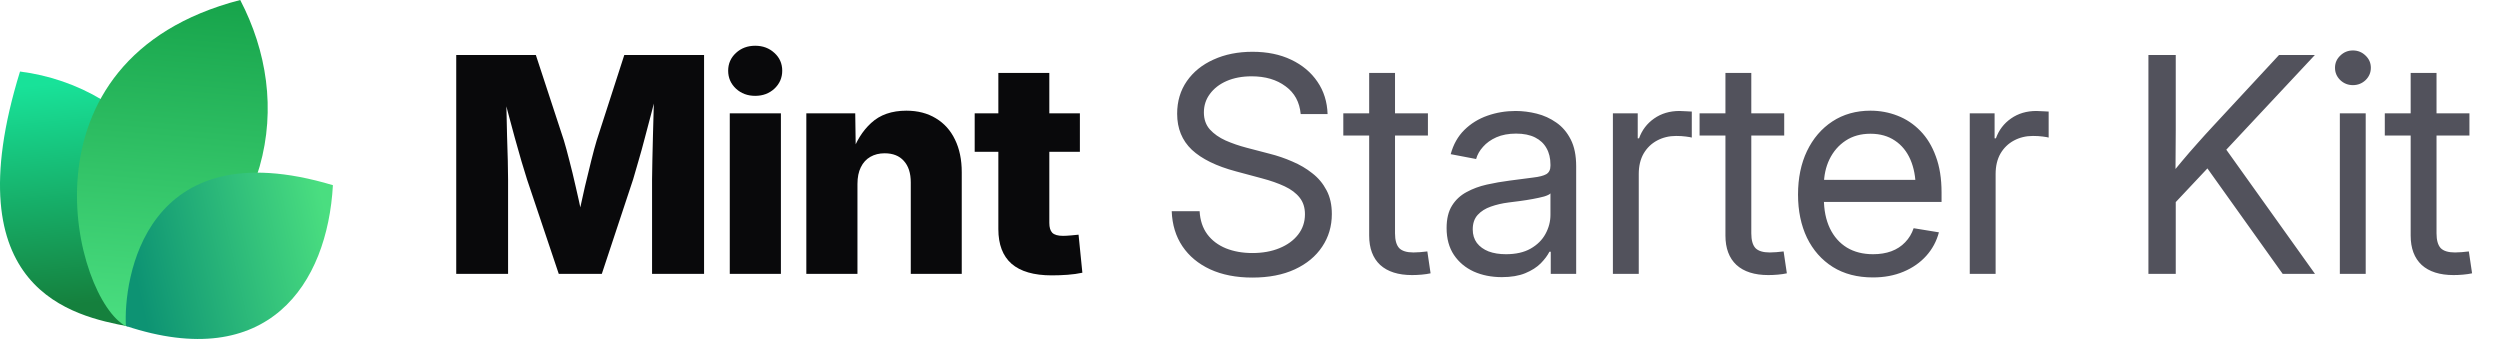
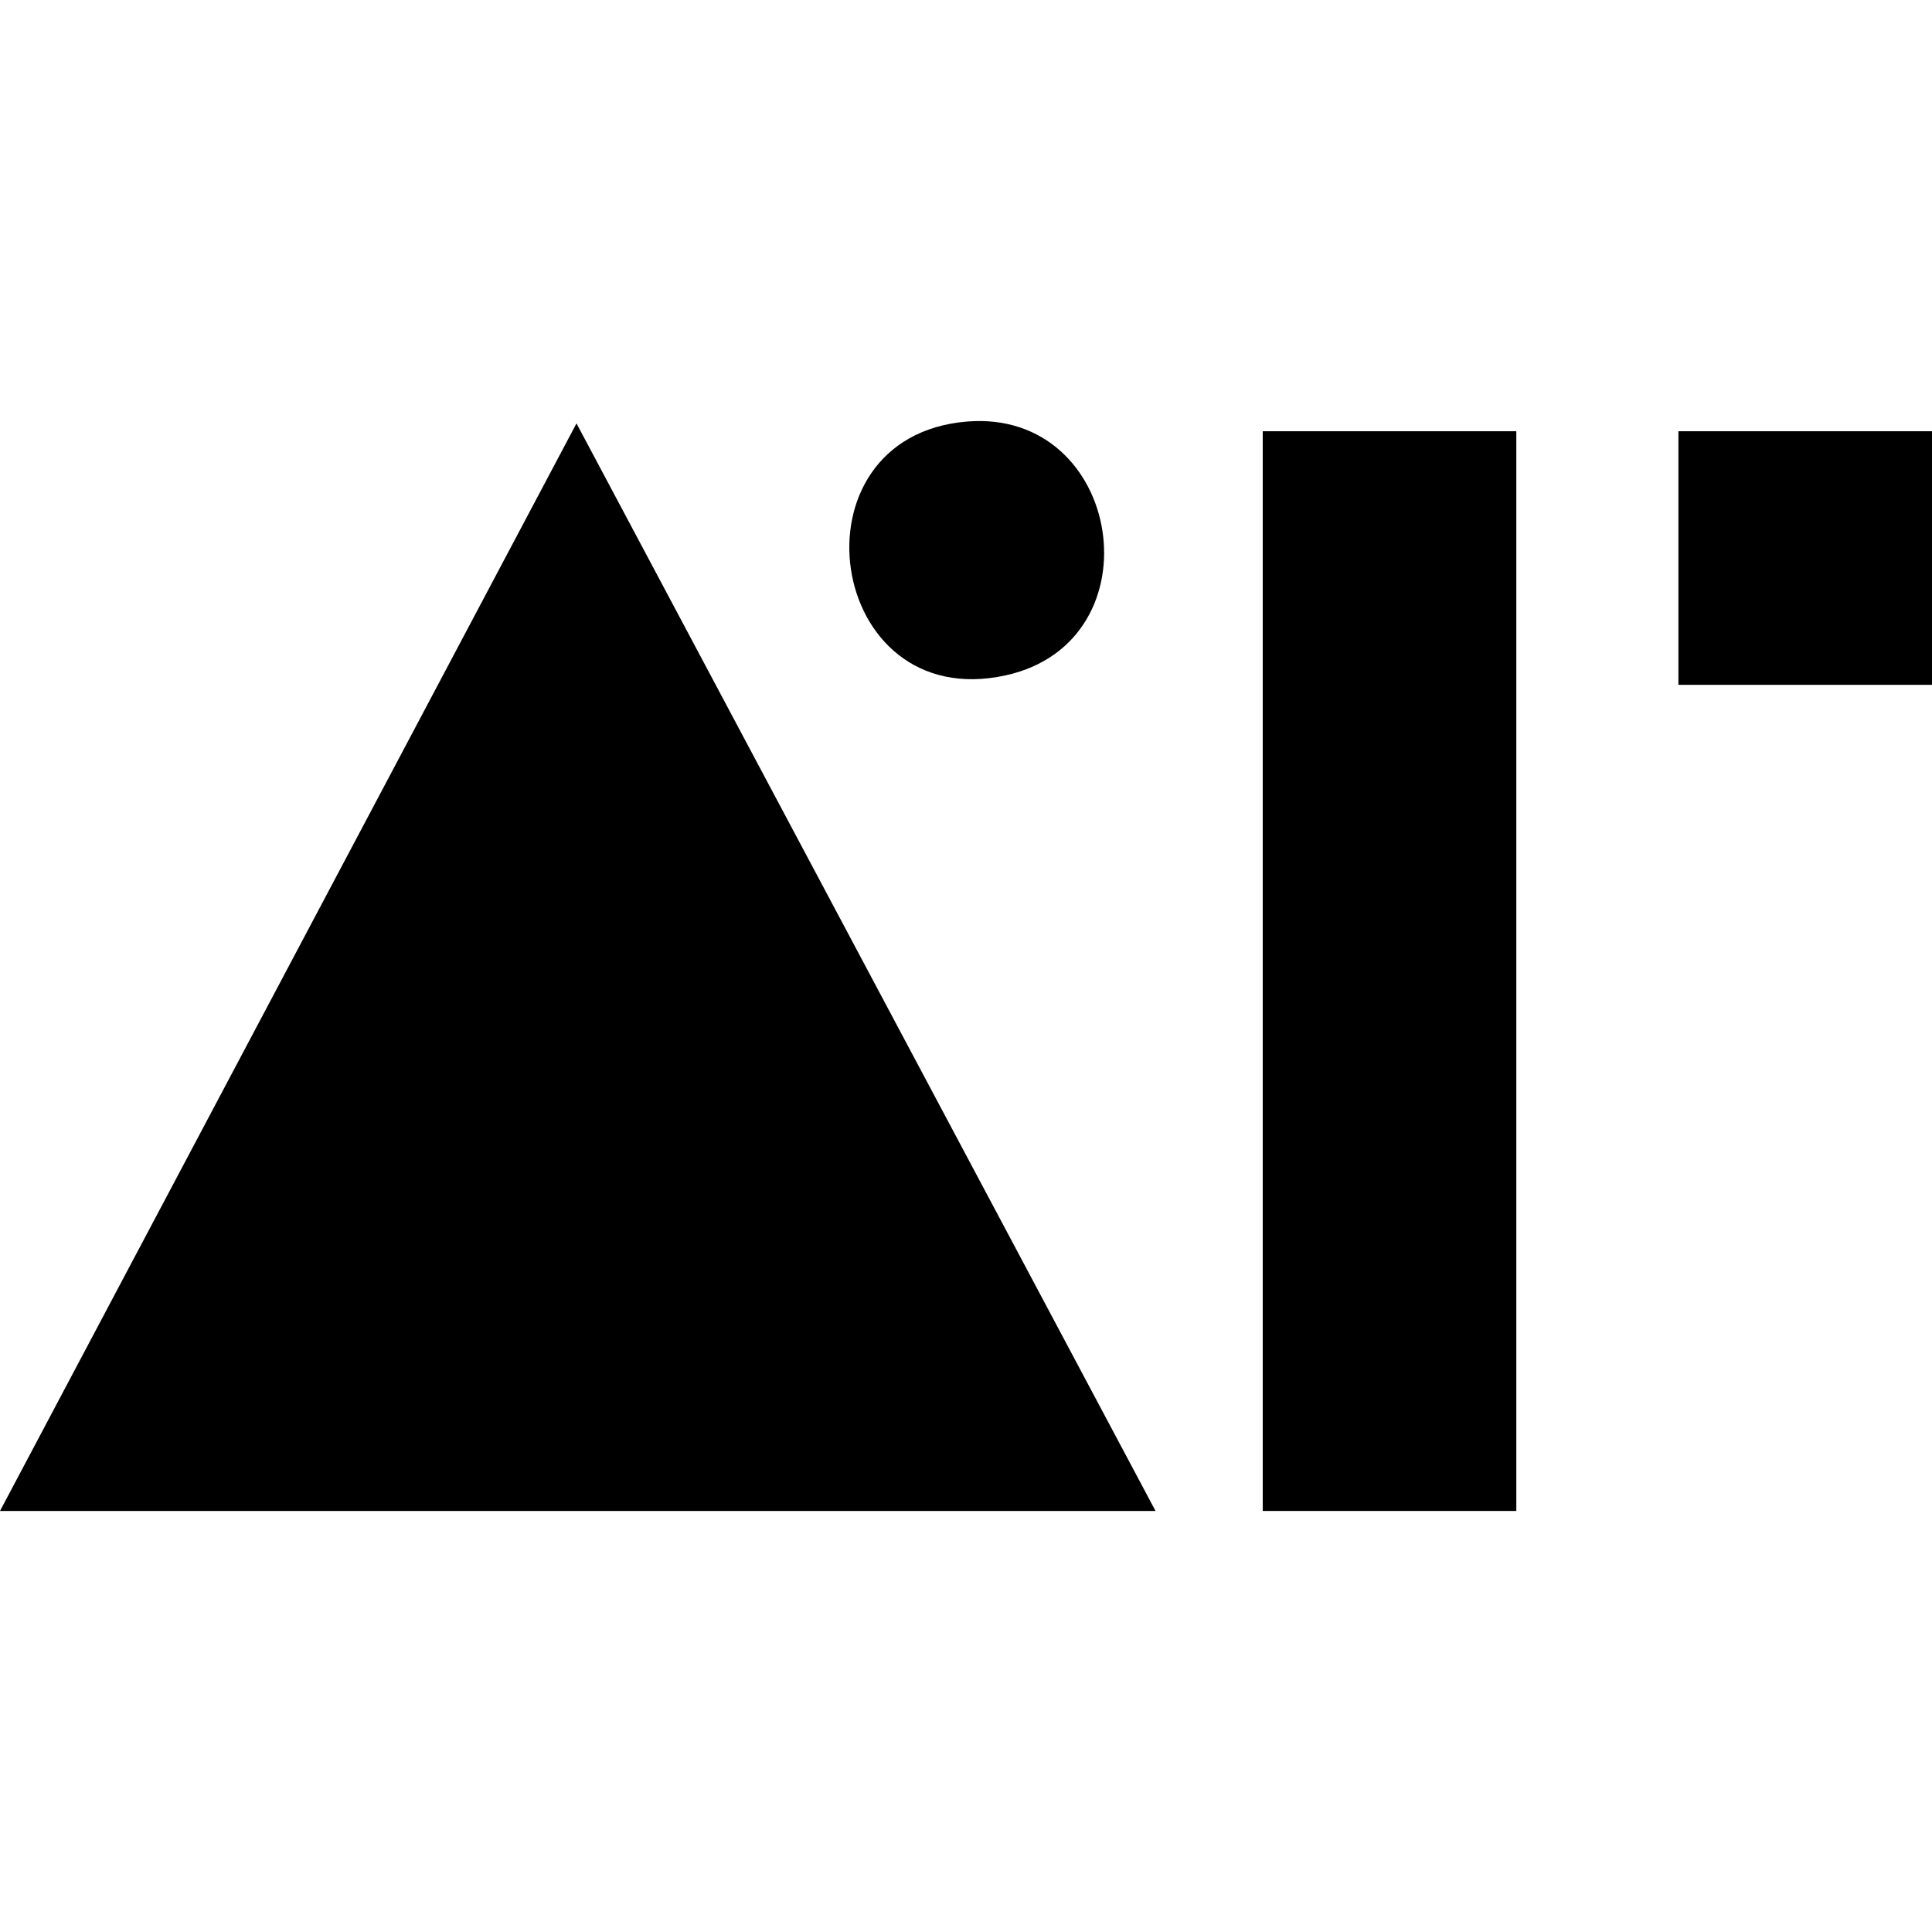
- <svg xmlns="http://www.w3.org/2000/svg" width="177" height="24" viewBox="0 0 177 24" fill="none">
-   <path d="M9.061 23.108C5.268 22.377 -3.391 20.627 1.417 5.064C9.634 6.099 16.973 14.064 9.061 23.108Z" fill="url(#paint0_linear_17557_2020)" />
-   <path d="M8.919 23.094C5.276 21.222 0.784 4.209 17.007 0C20.757 7.193 19.621 16.545 8.919 23.094Z" fill="url(#paint1_linear_17557_2020)" />
-   <path d="M8.914 23.079C8.735 19.882 10.159 9.085 23.57 13.111C23.181 20.123 18.984 26.418 8.914 23.079Z" fill="url(#paint2_linear_17557_2020)" />
-   <path d="M32.301 19.392V3.894H37.938L39.925 9.948C40.036 10.315 40.164 10.787 40.31 11.362C40.462 11.938 40.611 12.552 40.757 13.204C40.91 13.855 41.048 14.483 41.173 15.086C41.305 15.682 41.412 16.192 41.495 16.615H40.695C40.771 16.192 40.871 15.682 40.996 15.086C41.128 14.49 41.267 13.866 41.412 13.214C41.565 12.562 41.714 11.948 41.86 11.373C42.005 10.79 42.133 10.315 42.244 9.948L44.2 3.894H49.848V19.392H46.166V12.704C46.166 12.357 46.173 11.917 46.187 11.383C46.2 10.849 46.214 10.27 46.228 9.646C46.249 9.022 46.266 8.391 46.28 7.753C46.301 7.115 46.311 6.519 46.311 5.964H46.623C46.485 6.561 46.332 7.181 46.166 7.826C45.999 8.471 45.833 9.102 45.666 9.719C45.507 10.336 45.351 10.901 45.198 11.414C45.053 11.928 44.928 12.357 44.824 12.704L42.608 19.392H39.561L37.314 12.704C37.203 12.357 37.072 11.928 36.919 11.414C36.773 10.901 36.614 10.34 36.441 9.729C36.274 9.112 36.104 8.481 35.931 7.836C35.764 7.192 35.608 6.567 35.463 5.964H35.827C35.834 6.512 35.844 7.105 35.858 7.743C35.872 8.374 35.886 9.005 35.9 9.636C35.92 10.26 35.938 10.839 35.952 11.373C35.965 11.907 35.972 12.351 35.972 12.704V19.392H32.301ZM51.668 19.392V8.024H55.288V19.392H51.668ZM53.468 6.786C52.927 6.786 52.473 6.616 52.105 6.276C51.738 5.93 51.554 5.507 51.554 5.007C51.554 4.508 51.738 4.088 52.105 3.749C52.473 3.409 52.927 3.239 53.468 3.239C54.009 3.239 54.463 3.409 54.83 3.749C55.198 4.082 55.382 4.501 55.382 5.007C55.382 5.507 55.198 5.93 54.83 6.276C54.463 6.616 54.009 6.786 53.468 6.786ZM60.708 13.027V19.392H57.088V8.024H60.551L60.593 10.967H60.281C60.593 10.024 61.061 9.268 61.685 8.7C62.309 8.124 63.138 7.836 64.171 7.836C64.975 7.836 65.672 8.017 66.262 8.377C66.851 8.731 67.302 9.234 67.614 9.885C67.933 10.537 68.092 11.307 68.092 12.194V19.392H64.483V12.912C64.483 12.26 64.32 11.754 63.994 11.394C63.675 11.033 63.221 10.853 62.632 10.853C62.25 10.853 61.914 10.936 61.623 11.102C61.332 11.269 61.106 11.515 60.947 11.841C60.787 12.16 60.708 12.555 60.708 13.027ZM76.456 8.024V10.749H69.008V8.024H76.456ZM70.683 5.163H74.292V15.783C74.292 16.102 74.361 16.334 74.5 16.48C74.646 16.625 74.899 16.698 75.259 16.698C75.405 16.698 75.596 16.688 75.831 16.667C76.074 16.646 76.251 16.629 76.362 16.615L76.632 19.309C76.313 19.378 75.963 19.427 75.582 19.455C75.207 19.482 74.836 19.496 74.469 19.496C73.2 19.496 72.25 19.222 71.619 18.674C70.995 18.127 70.683 17.308 70.683 16.22V5.163Z" fill="#09090B" />
-   <path d="M88.667 19.652C87.523 19.652 86.528 19.458 85.682 19.07C84.843 18.681 84.188 18.137 83.716 17.437C83.245 16.736 82.992 15.908 82.957 14.951H84.933C84.968 15.596 85.148 16.14 85.474 16.584C85.8 17.021 86.24 17.354 86.795 17.582C87.35 17.804 87.974 17.915 88.667 17.915C89.388 17.915 90.026 17.801 90.581 17.572C91.143 17.343 91.583 17.024 91.902 16.615C92.228 16.199 92.391 15.717 92.391 15.169C92.391 14.698 92.266 14.306 92.017 13.994C91.767 13.675 91.413 13.408 90.956 13.193C90.498 12.978 89.954 12.787 89.323 12.621L87.502 12.132C86.123 11.765 85.082 11.255 84.382 10.603C83.689 9.944 83.342 9.095 83.342 8.055C83.342 7.174 83.571 6.404 84.028 5.746C84.486 5.087 85.117 4.577 85.921 4.217C86.726 3.849 87.645 3.666 88.678 3.666C89.718 3.666 90.63 3.853 91.413 4.227C92.204 4.602 92.824 5.122 93.275 5.787C93.726 6.446 93.965 7.209 93.993 8.076H92.089C92.013 7.23 91.656 6.574 91.018 6.11C90.387 5.638 89.586 5.403 88.615 5.403C87.95 5.403 87.36 5.513 86.847 5.735C86.341 5.957 85.946 6.262 85.661 6.651C85.377 7.032 85.235 7.469 85.235 7.961C85.235 8.447 85.377 8.849 85.661 9.168C85.946 9.48 86.317 9.74 86.774 9.948C87.232 10.149 87.724 10.319 88.251 10.457L89.884 10.884C90.439 11.023 90.977 11.206 91.496 11.435C92.023 11.657 92.495 11.934 92.911 12.267C93.334 12.593 93.67 12.995 93.92 13.474C94.17 13.945 94.294 14.504 94.294 15.149C94.294 16.015 94.066 16.788 93.608 17.468C93.157 18.148 92.512 18.681 91.673 19.07C90.834 19.458 89.832 19.652 88.667 19.652ZM101.097 8.024V9.594H95.106V8.024H101.097ZM96.937 5.163H98.767V16.521C98.767 17 98.865 17.347 99.059 17.562C99.26 17.77 99.6 17.874 100.078 17.874C100.21 17.874 100.366 17.867 100.546 17.853C100.733 17.832 100.903 17.815 101.056 17.801L101.285 19.351C101.097 19.392 100.886 19.423 100.65 19.444C100.414 19.465 100.189 19.475 99.974 19.475C98.996 19.475 98.244 19.236 97.717 18.758C97.197 18.272 96.937 17.579 96.937 16.677V5.163ZM106.33 19.621C105.595 19.621 104.932 19.489 104.343 19.226C103.754 18.955 103.285 18.564 102.939 18.05C102.592 17.53 102.419 16.896 102.419 16.147C102.419 15.495 102.547 14.965 102.804 14.556C103.06 14.146 103.403 13.828 103.833 13.599C104.263 13.363 104.742 13.186 105.269 13.068C105.796 12.95 106.333 12.857 106.881 12.787C107.574 12.69 108.132 12.617 108.555 12.569C108.978 12.52 109.287 12.441 109.481 12.33C109.675 12.212 109.772 12.014 109.772 11.737V11.654C109.772 11.203 109.679 10.815 109.492 10.489C109.311 10.163 109.041 9.91 108.68 9.729C108.32 9.549 107.872 9.459 107.338 9.459C106.805 9.459 106.34 9.546 105.945 9.719C105.556 9.892 105.241 10.118 104.998 10.395C104.755 10.665 104.593 10.953 104.509 11.258L102.71 10.915C102.897 10.222 103.22 9.65 103.677 9.199C104.135 8.748 104.679 8.412 105.31 8.19C105.941 7.968 106.607 7.857 107.307 7.857C107.8 7.857 108.295 7.92 108.795 8.044C109.301 8.169 109.765 8.381 110.188 8.679C110.611 8.97 110.951 9.369 111.208 9.875C111.464 10.374 111.593 11.005 111.593 11.768V19.392H109.793V17.822H109.7C109.568 18.085 109.363 18.359 109.086 18.643C108.809 18.921 108.444 19.153 107.994 19.34C107.543 19.527 106.988 19.621 106.33 19.621ZM106.621 17.998C107.321 17.998 107.904 17.867 108.368 17.603C108.84 17.333 109.19 16.986 109.419 16.563C109.654 16.133 109.772 15.682 109.772 15.211V13.692C109.703 13.769 109.554 13.841 109.325 13.911C109.096 13.973 108.829 14.032 108.524 14.088C108.226 14.143 107.921 14.192 107.609 14.233C107.304 14.275 107.033 14.309 106.798 14.337C106.354 14.393 105.938 14.49 105.549 14.628C105.168 14.76 104.86 14.954 104.624 15.211C104.388 15.467 104.27 15.811 104.27 16.241C104.27 16.615 104.367 16.934 104.561 17.198C104.762 17.461 105.04 17.662 105.393 17.801C105.747 17.933 106.156 17.998 106.621 17.998ZM114.193 19.392V8.024H115.951V9.792H116.045C116.253 9.209 116.61 8.741 117.116 8.388C117.622 8.034 118.219 7.857 118.905 7.857C119.058 7.857 119.217 7.864 119.384 7.878C119.55 7.885 119.682 7.892 119.779 7.899V9.74C119.716 9.719 119.578 9.695 119.363 9.667C119.155 9.639 118.922 9.625 118.666 9.625C118.174 9.625 117.726 9.733 117.324 9.948C116.922 10.163 116.603 10.471 116.367 10.874C116.138 11.276 116.024 11.758 116.024 12.319V19.392H114.193ZM126.322 8.024V9.594H120.33V8.024H126.322ZM122.161 5.163H123.992V16.521C123.992 17 124.089 17.347 124.283 17.562C124.484 17.77 124.824 17.874 125.302 17.874C125.434 17.874 125.59 17.867 125.77 17.853C125.958 17.832 126.127 17.815 126.28 17.801L126.509 19.351C126.322 19.392 126.11 19.423 125.874 19.444C125.639 19.465 125.413 19.475 125.198 19.475C124.221 19.475 123.468 19.236 122.941 18.758C122.421 18.272 122.161 17.579 122.161 16.677V5.163ZM132.604 19.642C131.502 19.642 130.555 19.396 129.765 18.903C128.974 18.404 128.364 17.714 127.934 16.834C127.511 15.946 127.3 14.927 127.3 13.775C127.3 12.611 127.511 11.584 127.934 10.697C128.364 9.802 128.964 9.102 129.734 8.596C130.51 8.089 131.408 7.836 132.428 7.836C133.1 7.836 133.738 7.954 134.341 8.19C134.952 8.426 135.489 8.783 135.954 9.261C136.425 9.74 136.793 10.343 137.056 11.071C137.327 11.792 137.462 12.645 137.462 13.63V14.296H128.433V12.735H136.463L135.631 13.297C135.631 12.541 135.506 11.876 135.257 11.3C135.007 10.725 134.643 10.277 134.165 9.958C133.686 9.632 133.107 9.469 132.428 9.469C131.748 9.469 131.162 9.632 130.67 9.958C130.177 10.284 129.796 10.725 129.526 11.279C129.262 11.827 129.13 12.441 129.13 13.12V14.046C129.13 14.864 129.273 15.572 129.557 16.168C129.841 16.757 130.243 17.211 130.763 17.53C131.283 17.842 131.901 17.998 132.615 17.998C133.093 17.998 133.523 17.929 133.905 17.79C134.293 17.645 134.619 17.433 134.882 17.156C135.153 16.879 135.354 16.546 135.486 16.157L137.275 16.449C137.108 17.08 136.81 17.634 136.38 18.113C135.95 18.591 135.413 18.966 134.768 19.236C134.123 19.507 133.402 19.642 132.604 19.642ZM139.459 19.392V8.024H141.217V9.792H141.311C141.519 9.209 141.876 8.741 142.382 8.388C142.888 8.034 143.485 7.857 144.171 7.857C144.324 7.857 144.483 7.864 144.649 7.878C144.816 7.885 144.948 7.892 145.045 7.899V9.74C144.982 9.719 144.844 9.695 144.629 9.667C144.421 9.639 144.188 9.625 143.932 9.625C143.439 9.625 142.992 9.733 142.59 9.948C142.188 10.163 141.869 10.471 141.633 10.874C141.404 11.276 141.29 11.758 141.29 12.319V19.392H139.459ZM153.429 14.961V12.715C153.783 12.257 154.136 11.82 154.49 11.404C154.844 10.981 155.204 10.565 155.572 10.156C155.939 9.74 156.314 9.327 156.695 8.918L161.355 3.894H163.893L157.277 10.967H157.184L153.429 14.961ZM152.108 19.392V3.894H154.043V9.241L154.022 12.559L154.043 13.505V19.392H152.108ZM161.615 19.392L155.967 11.477L157.173 9.969L163.903 19.392H161.615ZM165.661 19.392V8.024H167.492V19.392H165.661ZM166.587 6.027C166.24 6.027 165.942 5.909 165.692 5.673C165.443 5.43 165.318 5.139 165.318 4.799C165.318 4.459 165.443 4.172 165.692 3.936C165.942 3.693 166.24 3.572 166.587 3.572C166.934 3.572 167.232 3.693 167.482 3.936C167.731 4.172 167.856 4.459 167.856 4.799C167.856 5.139 167.731 5.43 167.482 5.673C167.232 5.909 166.934 6.027 166.587 6.027ZM174.836 8.024V9.594H168.844V8.024H174.836ZM170.675 5.163H172.506V16.521C172.506 17 172.603 17.347 172.797 17.562C172.998 17.77 173.338 17.874 173.816 17.874C173.948 17.874 174.104 17.867 174.284 17.853C174.472 17.832 174.641 17.815 174.794 17.801L175.023 19.351C174.836 19.392 174.624 19.423 174.388 19.444C174.153 19.465 173.927 19.475 173.712 19.475C172.735 19.475 171.982 19.236 171.455 18.758C170.935 18.272 170.675 17.579 170.675 16.677V5.163Z" fill="#52525C" />
+ <svg xmlns="http://www.w3.org/2000/svg" id="Layer_2" data-name="Layer 2" width="50px" height="50px" viewBox="0 0 739 416.9">
  <defs>
-     <linearGradient id="paint0_linear_17557_2020" x1="3.776" y1="5.916" x2="5.232" y2="21.559" gradientUnits="userSpaceOnUse">
-       <stop stop-color="#18E299" />
-       <stop offset="1" stop-color="#15803D" />
-     </linearGradient>
-     <linearGradient id="paint1_linear_17557_2020" x1="12.171" y1="-0.718" x2="10.19" y2="22.983" gradientUnits="userSpaceOnUse">
-       <stop stop-color="#16A34A" />
-       <stop offset="1" stop-color="#4ADE80" />
-     </linearGradient>
-     <linearGradient id="paint2_linear_17557_2020" x1="23.133" y1="15.353" x2="9.338" y2="18.52" gradientUnits="userSpaceOnUse">
-       <stop stop-color="#4ADE80" />
-       <stop offset="1" stop-color="#0D9373" />
-     </linearGradient>
+     <style>
+       .cls-1 {
+         fill: #000;
+       }
+     </style>
  </defs>
+   <g id="Layer_1-2" data-name="Layer 1">
+     <g>
+       <polygon class="cls-1" points="0 416.9 220.51 .9 442 416.9 0 416.9" />
+       <rect class="cls-1" x="483" y="3.9" width="97" height="413" />
+       <rect class="cls-1" x="642" y="3.9" width="97" height="97" />
+       <path class="cls-1" d="M369.79.2c59.81-5,73.55,84.04,15.05,97.04C315.77,112.6,300.63,5.99,369.79.2Z" />
+     </g>
+   </g>
</svg>
